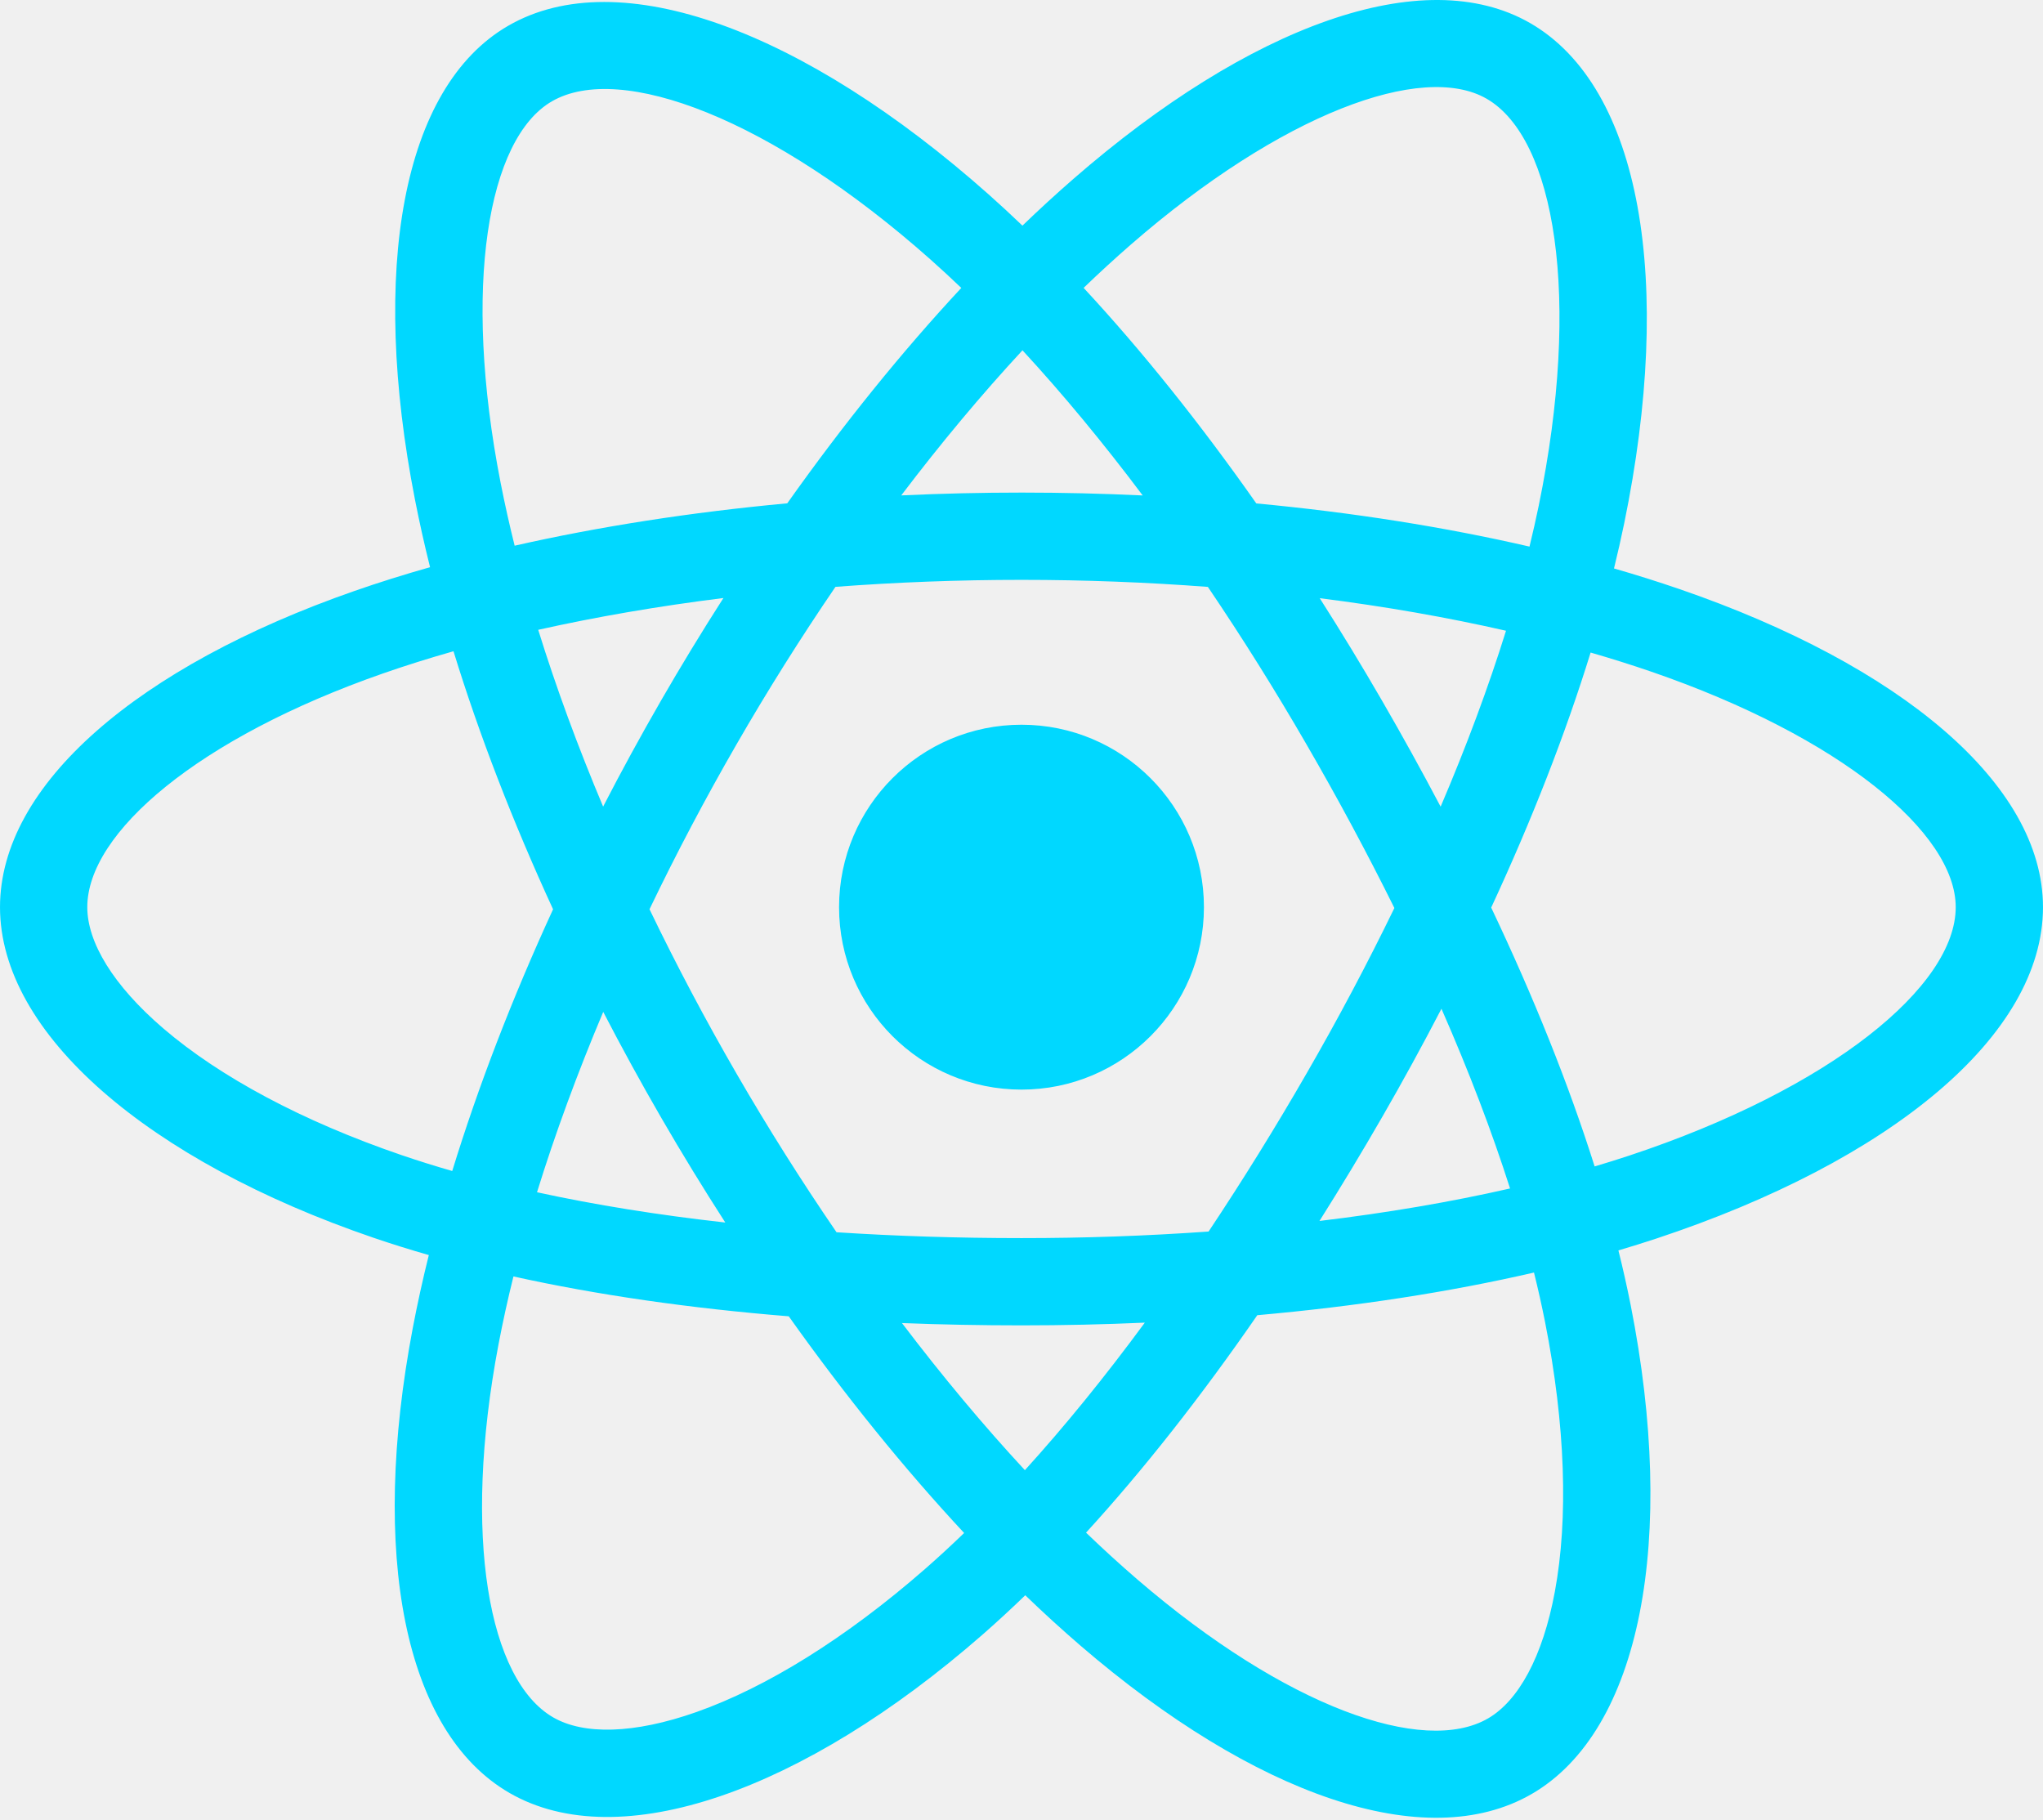
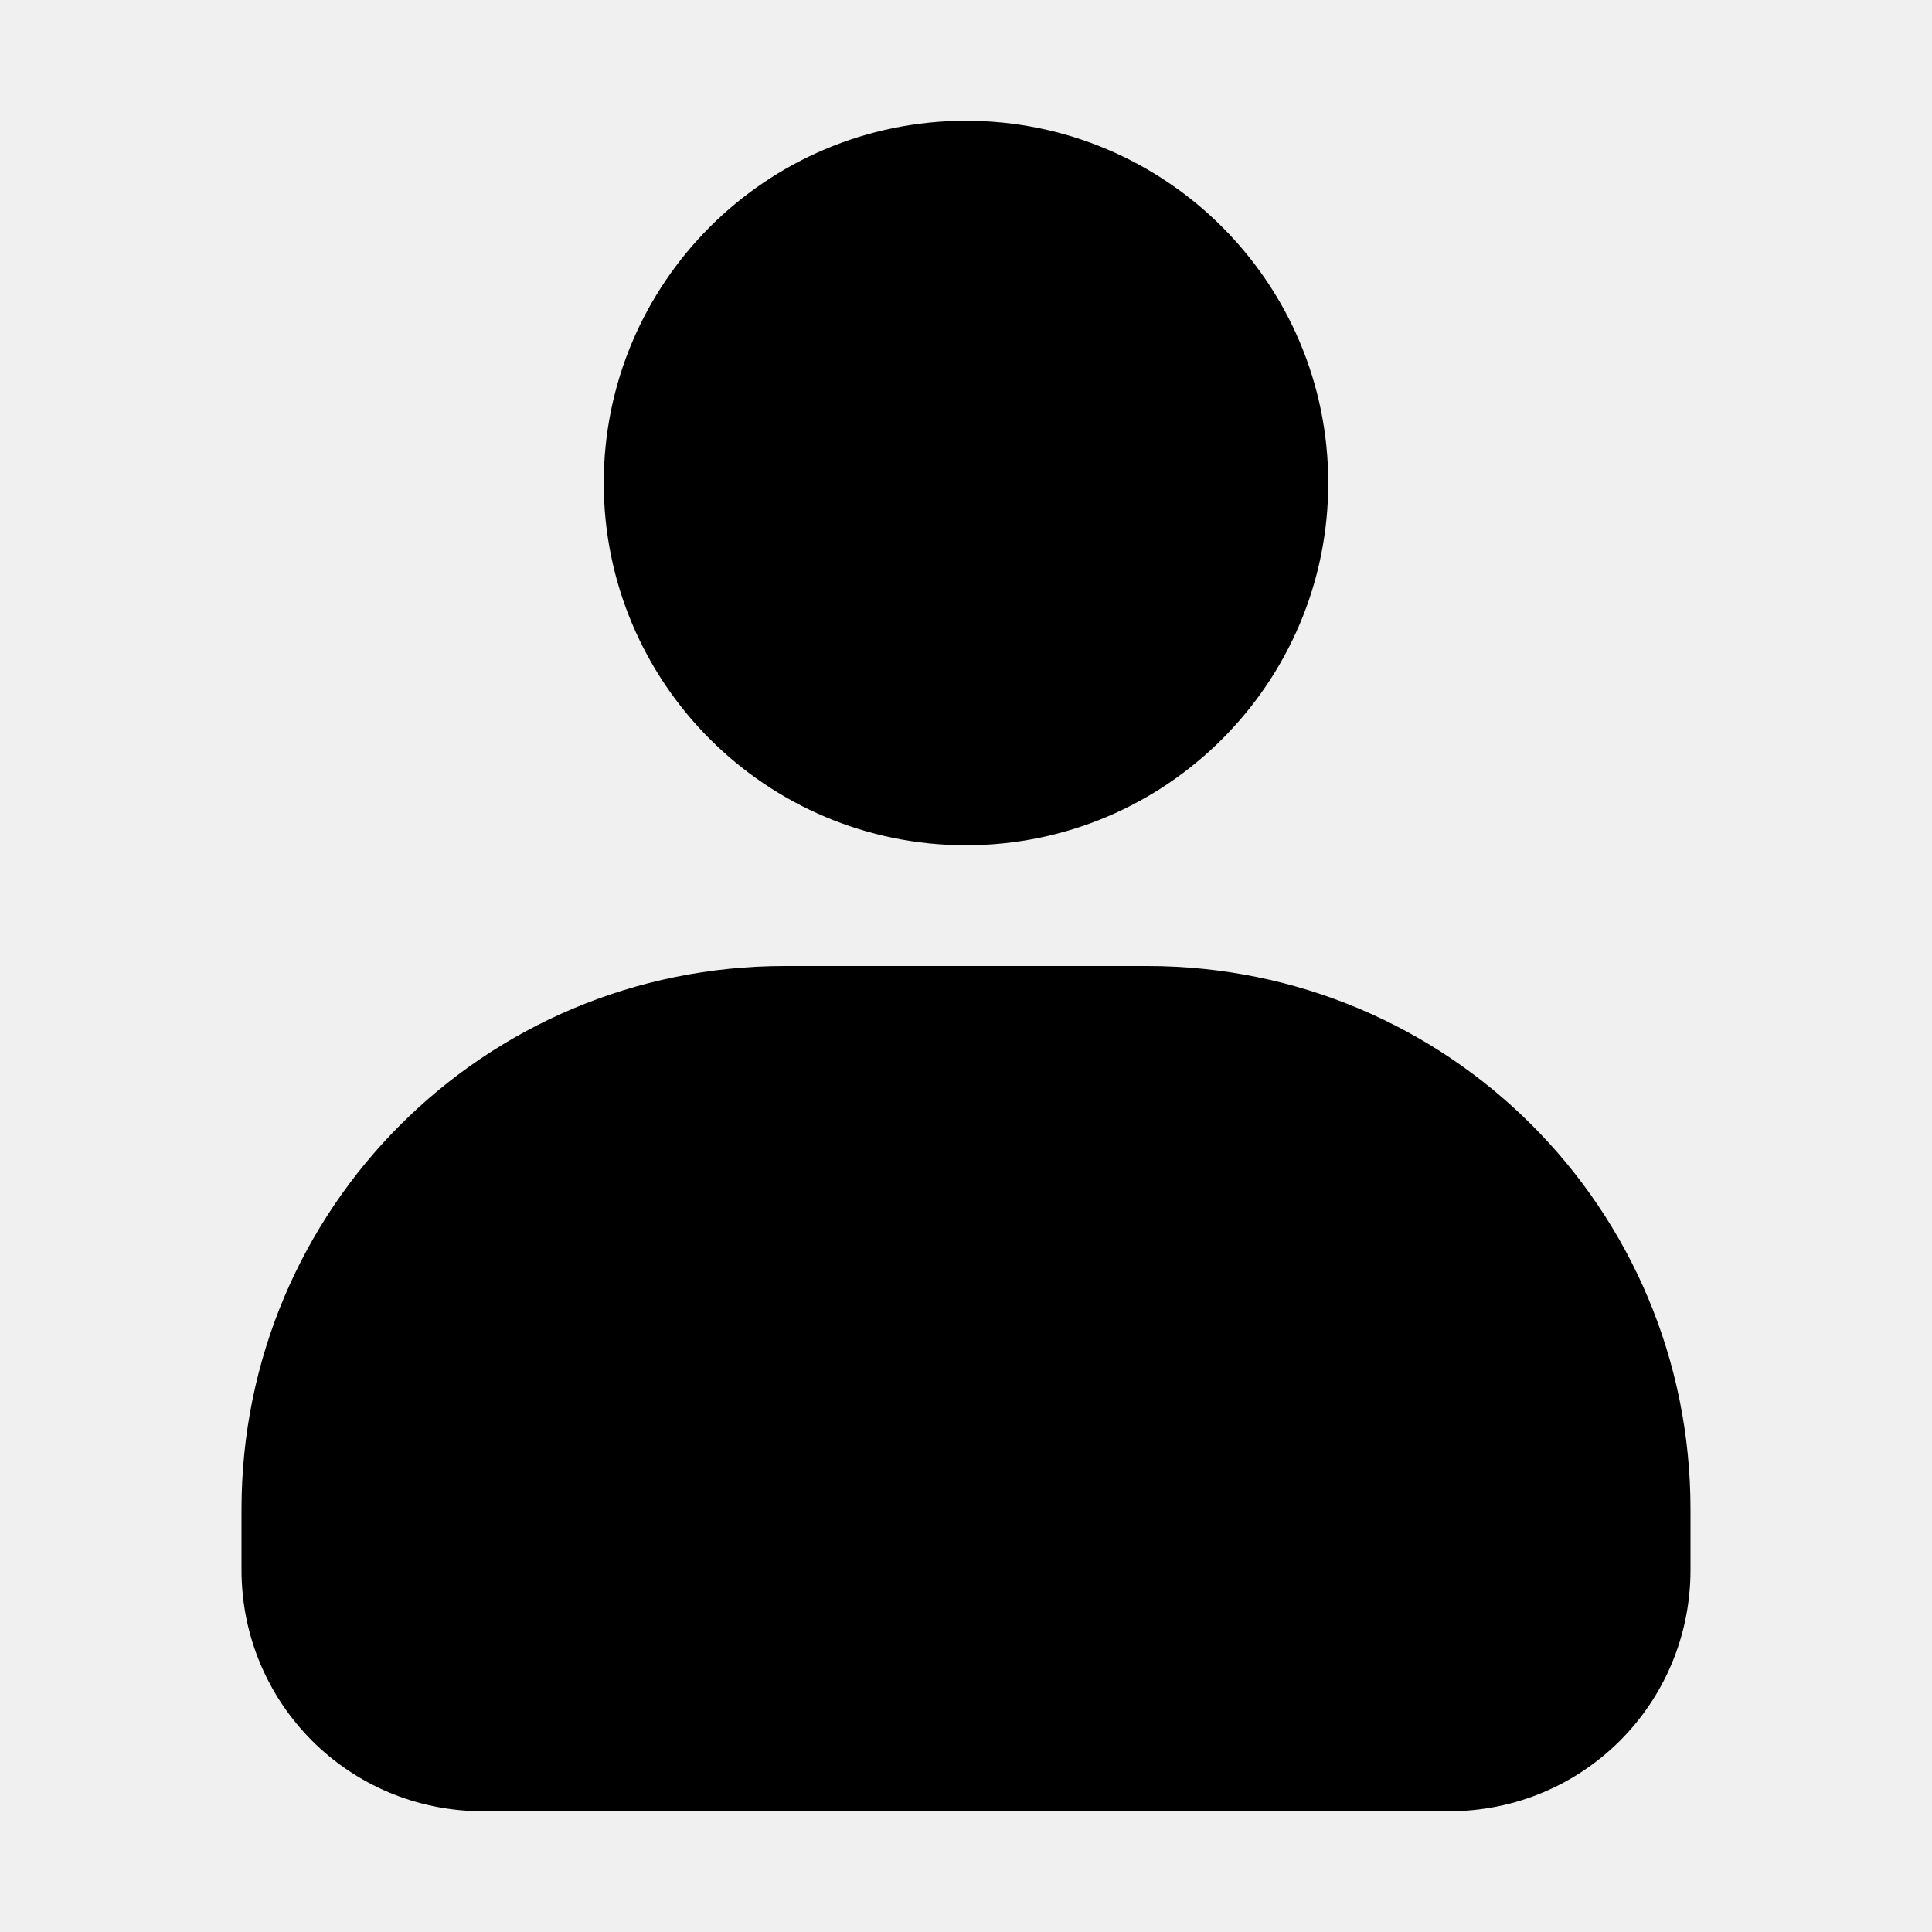
- <svg xmlns="http://www.w3.org/2000/svg" aria-hidden="true" role="img" class="iconify iconify--logos" width="35.93" height="32" preserveAspectRatio="xMidYMid meet" viewBox="0 0 256 228">
-   <path fill="#00D8FF" d="M210.483 73.824a171.49 171.49 0 0 0-8.24-2.597c.465-1.9.893-3.777 1.273-5.621c6.238-30.281 2.16-54.676-11.769-62.708c-13.355-7.7-35.196.329-57.254 19.526a171.23 171.23 0 0 0-6.375 5.848a155.866 155.866 0 0 0-4.241-3.917C100.759 3.829 77.587-4.822 63.673 3.233C50.33 10.957 46.379 33.89 51.995 62.588a170.974 170.974 0 0 0 1.892 8.48c-3.28.932-6.445 1.924-9.474 2.98C17.309 83.498 0 98.307 0 113.668c0 15.865 18.582 31.778 46.812 41.427a145.52 145.52 0 0 0 6.921 2.165a167.467 167.467 0 0 0-2.01 9.138c-5.354 28.2-1.173 50.591 12.134 58.266c13.744 7.926 36.812-.22 59.273-19.855a145.567 145.567 0 0 0 5.342-4.923a168.064 168.064 0 0 0 6.92 6.314c21.758 18.722 43.246 26.282 56.54 18.586c13.731-7.949 18.194-32.003 12.4-61.268a145.016 145.016 0 0 0-1.535-6.842c1.62-.48 3.21-.974 4.76-1.488c29.348-9.723 48.443-25.443 48.443-41.52c0-15.417-17.868-30.326-45.517-39.844Zm-6.365 70.984c-1.4.463-2.836.91-4.3 1.345c-3.24-10.257-7.612-21.163-12.963-32.432c5.106-11 9.31-21.767 12.459-31.957c2.619.758 5.16 1.557 7.61 2.4c23.69 8.156 38.14 20.213 38.14 29.504c0 9.896-15.606 22.743-40.946 31.14Zm-10.514 20.834c2.562 12.94 2.927 24.64 1.23 33.787c-1.524 8.219-4.59 13.698-8.382 15.893c-8.067 4.67-25.32-1.4-43.927-17.412a156.726 156.726 0 0 1-6.437-5.87c7.214-7.889 14.423-17.06 21.459-27.246c12.376-1.098 24.068-2.894 34.671-5.345a134.17 134.17 0 0 1 1.386 6.193ZM87.276 214.515c-7.882 2.783-14.16 2.863-17.955.675c-8.075-4.657-11.432-22.636-6.853-46.752a156.923 156.923 0 0 1 1.869-8.499c10.486 2.32 22.093 3.988 34.498 4.994c7.084 9.967 14.501 19.128 21.976 27.15a134.668 134.668 0 0 1-4.877 4.492c-9.933 8.682-19.886 14.842-28.658 17.94ZM50.35 144.747c-12.483-4.267-22.792-9.812-29.858-15.863c-6.35-5.437-9.555-10.836-9.555-15.216c0-9.322 13.897-21.212 37.076-29.293c2.813-.98 5.757-1.905 8.812-2.773c3.204 10.42 7.406 21.315 12.477 32.332c-5.137 11.18-9.399 22.249-12.634 32.792a134.718 134.718 0 0 1-6.318-1.979Zm12.378-84.26c-4.811-24.587-1.616-43.134 6.425-47.789c8.564-4.958 27.502 2.111 47.463 19.835a144.318 144.318 0 0 1 3.841 3.545c-7.438 7.987-14.787 17.08-21.808 26.988c-12.04 1.116-23.565 2.908-34.161 5.309a160.342 160.342 0 0 1-1.76-7.887Zm110.427 27.268a347.8 347.8 0 0 0-7.785-12.803c8.168 1.033 15.994 2.404 23.343 4.08c-2.206 7.072-4.956 14.465-8.193 22.045a381.151 381.151 0 0 0-7.365-13.322Zm-45.032-43.861c5.044 5.465 10.096 11.566 15.065 18.186a322.04 322.04 0 0 0-30.257-.006c4.974-6.559 10.069-12.652 15.192-18.18ZM82.802 87.83a323.167 323.167 0 0 0-7.227 13.238c-3.184-7.553-5.909-14.98-8.134-22.152c7.304-1.634 15.093-2.97 23.209-3.984a321.524 321.524 0 0 0-7.848 12.897Zm8.081 65.352c-8.385-.936-16.291-2.203-23.593-3.793c2.26-7.3 5.045-14.885 8.298-22.6a321.187 321.187 0 0 0 7.257 13.246c2.594 4.48 5.28 8.868 8.038 13.147Zm37.542 31.03c-5.184-5.592-10.354-11.779-15.403-18.433c4.902.192 9.899.29 14.978.29c5.218 0 10.376-.117 15.453-.343c-4.985 6.774-10.018 12.97-15.028 18.486Zm52.198-57.817c3.422 7.8 6.306 15.345 8.596 22.52c-7.422 1.694-15.436 3.058-23.88 4.071a382.417 382.417 0 0 0 7.859-13.026a347.403 347.403 0 0 0 7.425-13.565Zm-16.898 8.101a358.557 358.557 0 0 1-12.281 19.815a329.4 329.4 0 0 1-23.444.823c-7.967 0-15.716-.248-23.178-.732a310.202 310.202 0 0 1-12.513-19.846h.001a307.41 307.41 0 0 1-10.923-20.627a310.278 310.278 0 0 1 10.89-20.637l-.001.001a307.318 307.318 0 0 1 12.413-19.761c7.613-.576 15.42-.876 23.31-.876H128c7.926 0 15.743.303 23.354.883a329.357 329.357 0 0 1 12.335 19.695a358.489 358.489 0 0 1 11.036 20.54a329.472 329.472 0 0 1-11 20.722Zm22.56-122.124c8.572 4.944 11.906 24.881 6.52 51.026c-.344 1.668-.73 3.367-1.15 5.09c-10.622-2.452-22.155-4.275-34.23-5.408c-7.034-10.017-14.323-19.124-21.64-27.008a160.789 160.789 0 0 1 5.888-5.4c18.9-16.447 36.564-22.941 44.612-18.3ZM128 90.808c12.625 0 22.86 10.235 22.86 22.86s-10.235 22.86-22.86 22.86s-22.86-10.235-22.86-22.86s10.235-22.86 22.86-22.86Z" />
+ <svg xmlns="http://www.w3.org/2000/svg" viewBox="0 0 16 16" fill="#FFFFFF" data-darkreader-inline-fill="" style="--darkreader-inline-fill: #000000;">
+   <g id="SVGRepo_bgCarrier" stroke-width="0" />
+   <g id="SVGRepo_tracerCarrier" stroke-linecap="round" stroke-linejoin="round" />
+   <g id="SVGRepo_iconCarrier">
+     <path d="m 8 1 c -1.656 0 -3 1.344 -3 3 s 1.344 3 3 3 s 3 -1.344 3 -3 s -1.344 -3 -3 -3 z m -1.5 7 c -2.492 0 -4.5 2.008 -4.5 4.5 v 0.5 c 0 1.109 0.891 2 2 2 h 8 c 1.109 0 2 -0.891 2 -2 v -0.5 c 0 -2.492 -2.008 -4.5 -4.5 -4.5 z m 0 0" fill="#000000" data-darkreader-inline-fill="" style="--darkreader-inline-fill: #26292a;" />
+   </g>
</svg>
